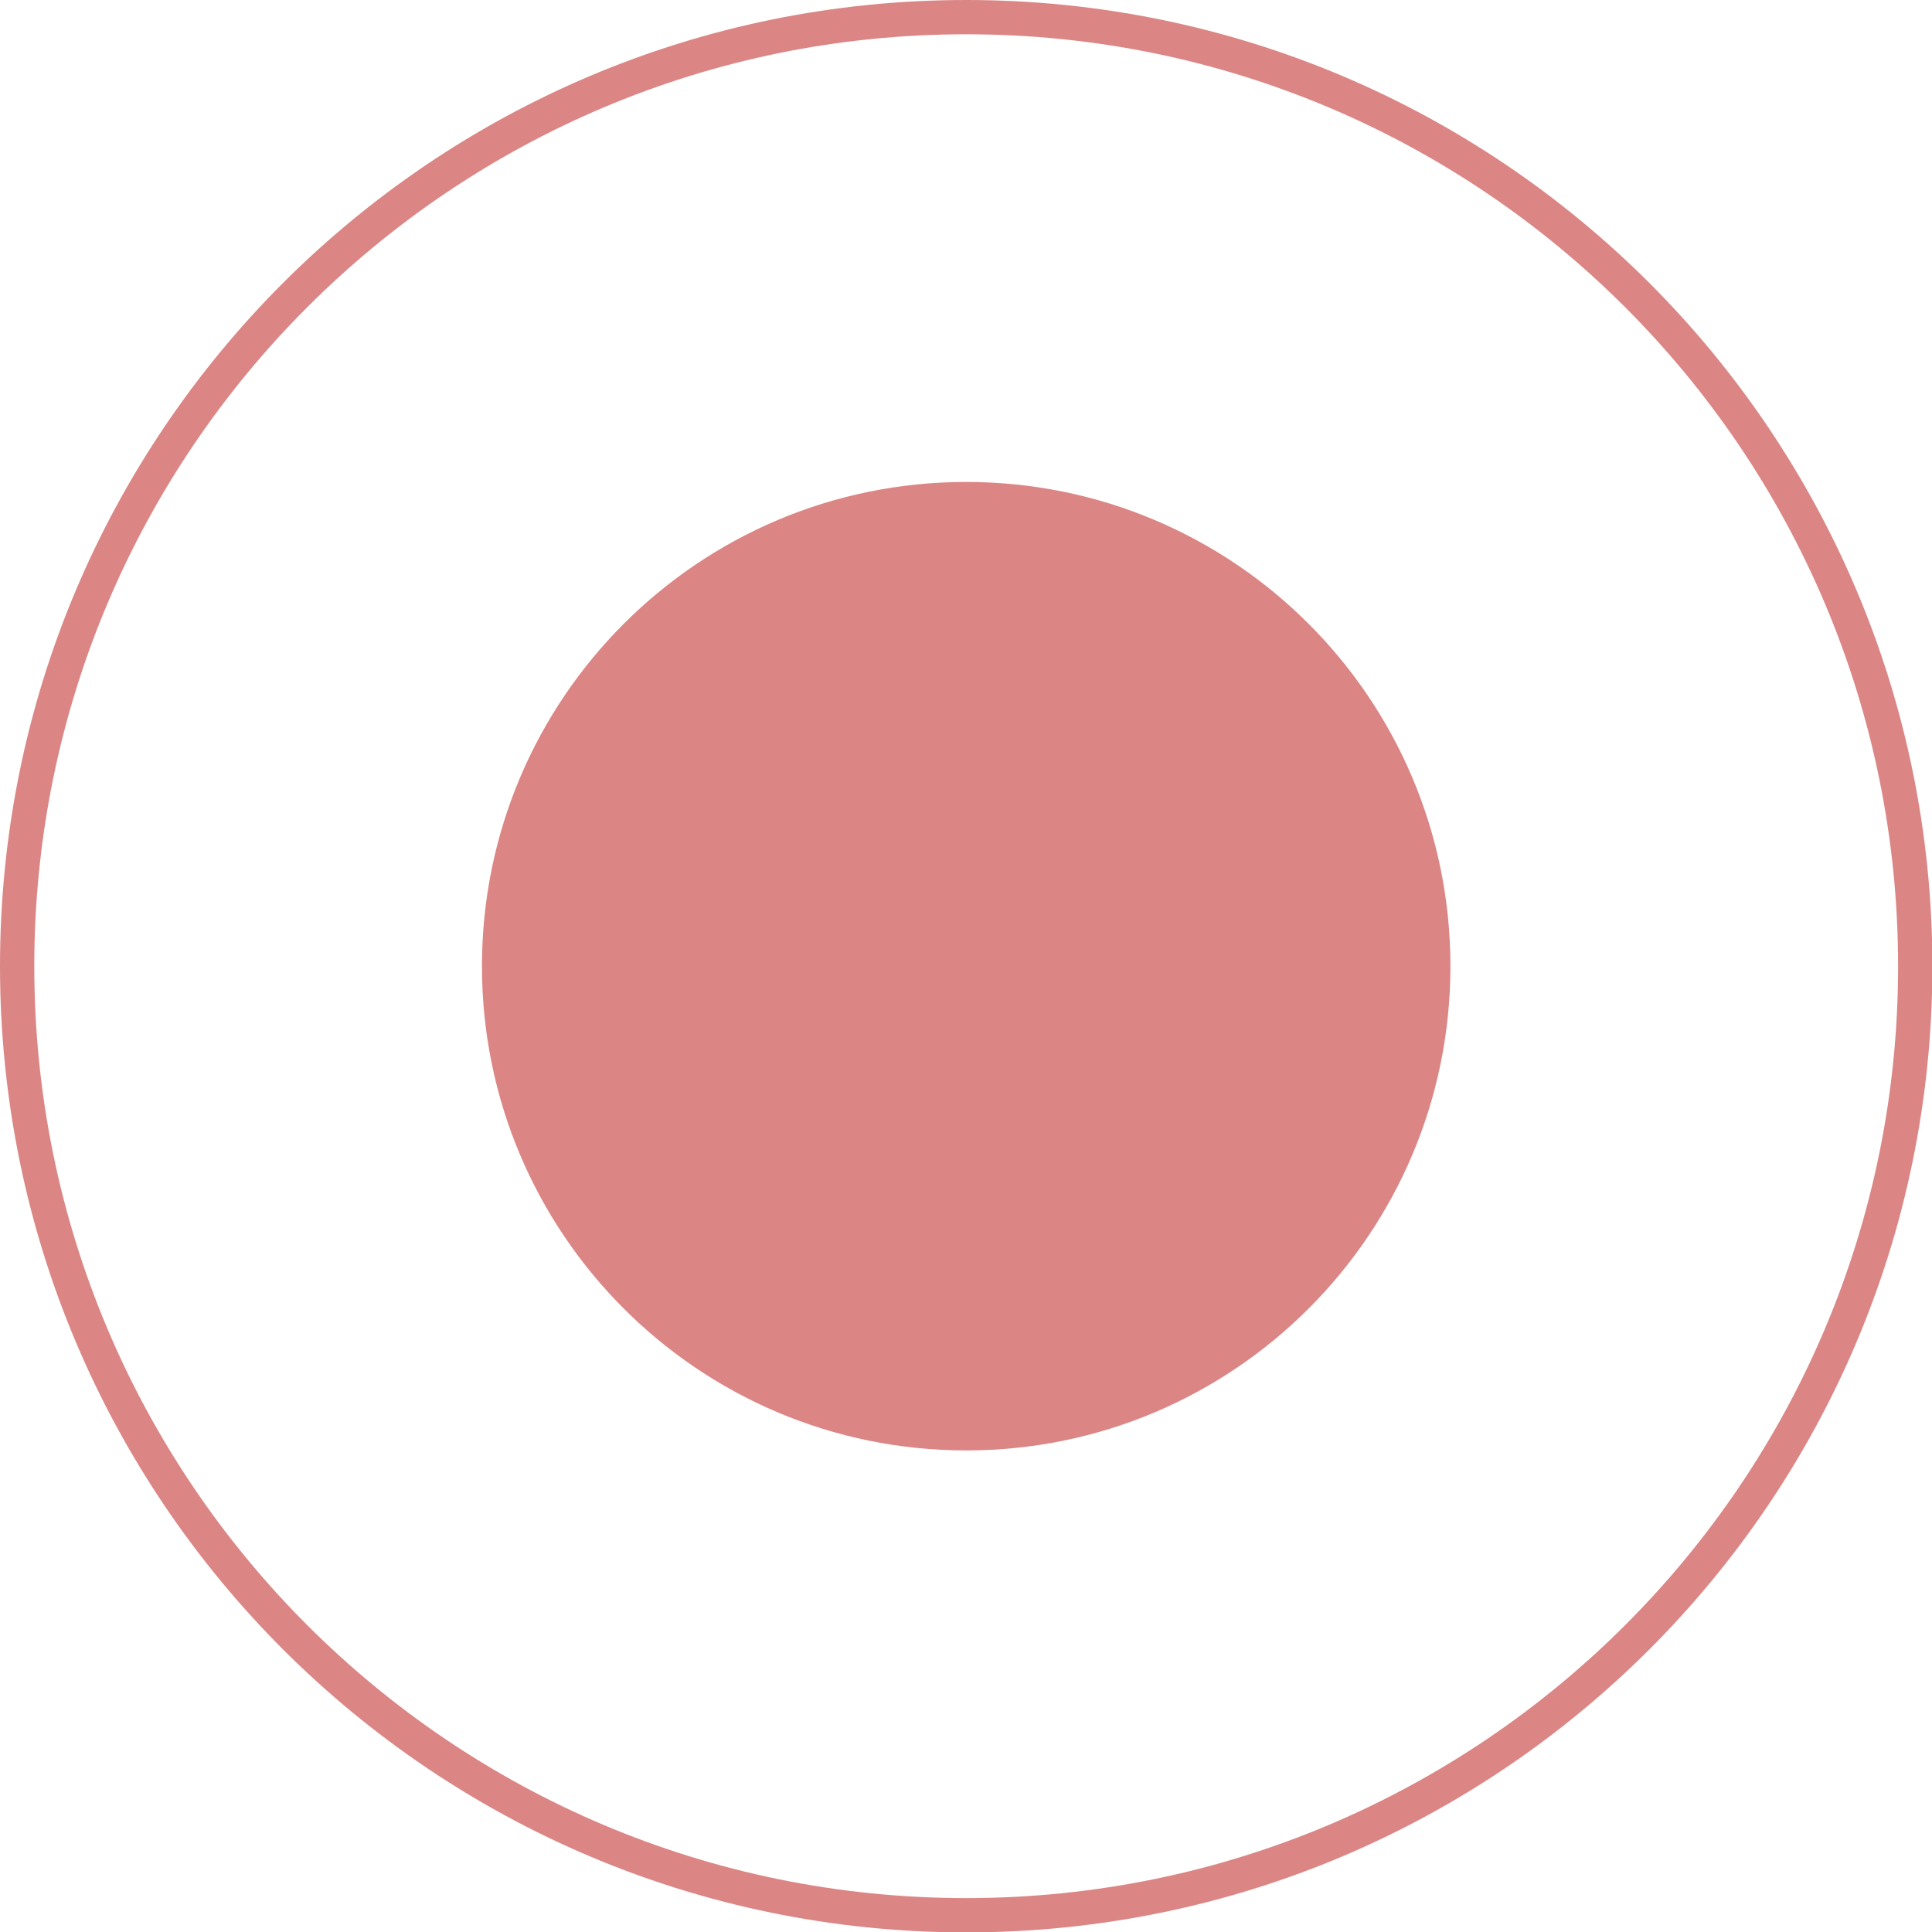
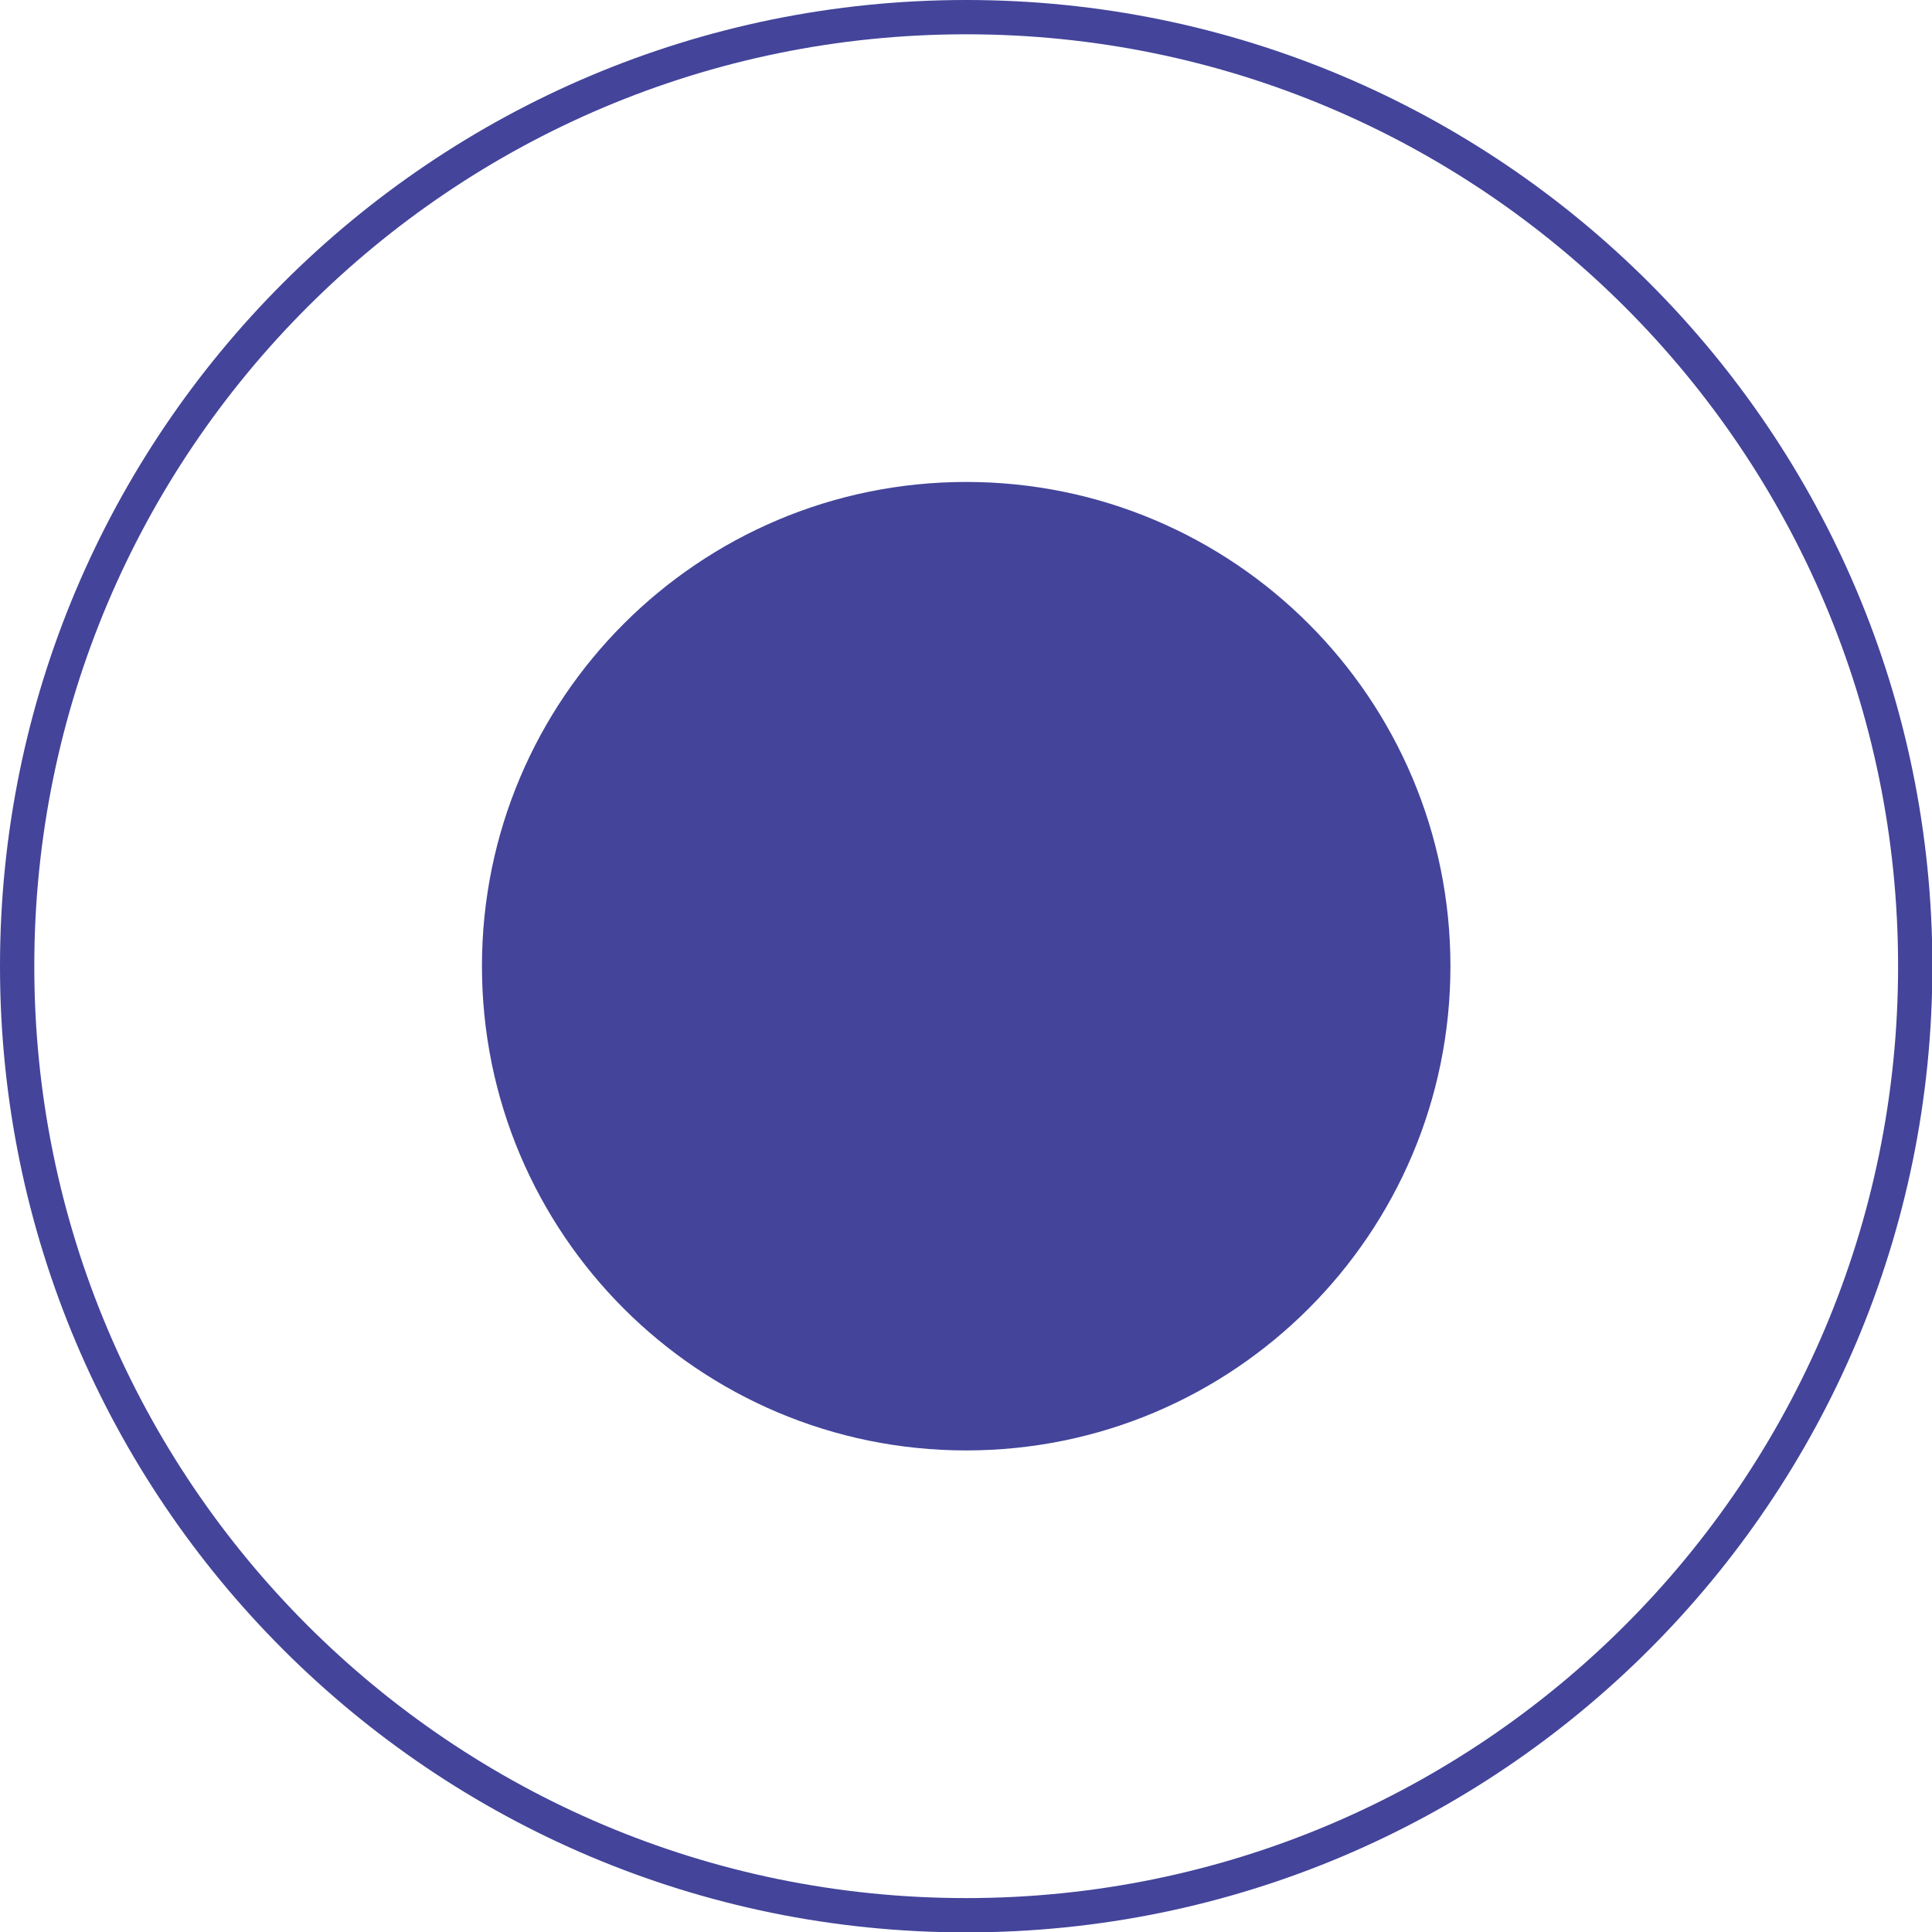
<svg xmlns="http://www.w3.org/2000/svg" version="1.1" id="Livello_1" x="0px" y="0px" viewBox="0 0 50.71 50.71" style="enable-background:new 0 0 50.71 50.71;" xml:space="preserve">
  <style type="text/css">
- 	.st0{fill:#DB8685;}
- 	.st1{fill:none;stroke:#DB8685;stroke-width:0.9;stroke-miterlimit:10;}
+ 	.st0{fill:#43449a;}
+ 	.st1{fill:none;stroke:#43449a;stroke-width:0.9;stroke-miterlimit:10;}
</style>
  <circle class="st0" cx="25.36" cy="25.36" r="12.71" />
  <circle class="st1" cx="25.36" cy="25.36" r="24.91" />
</svg>
